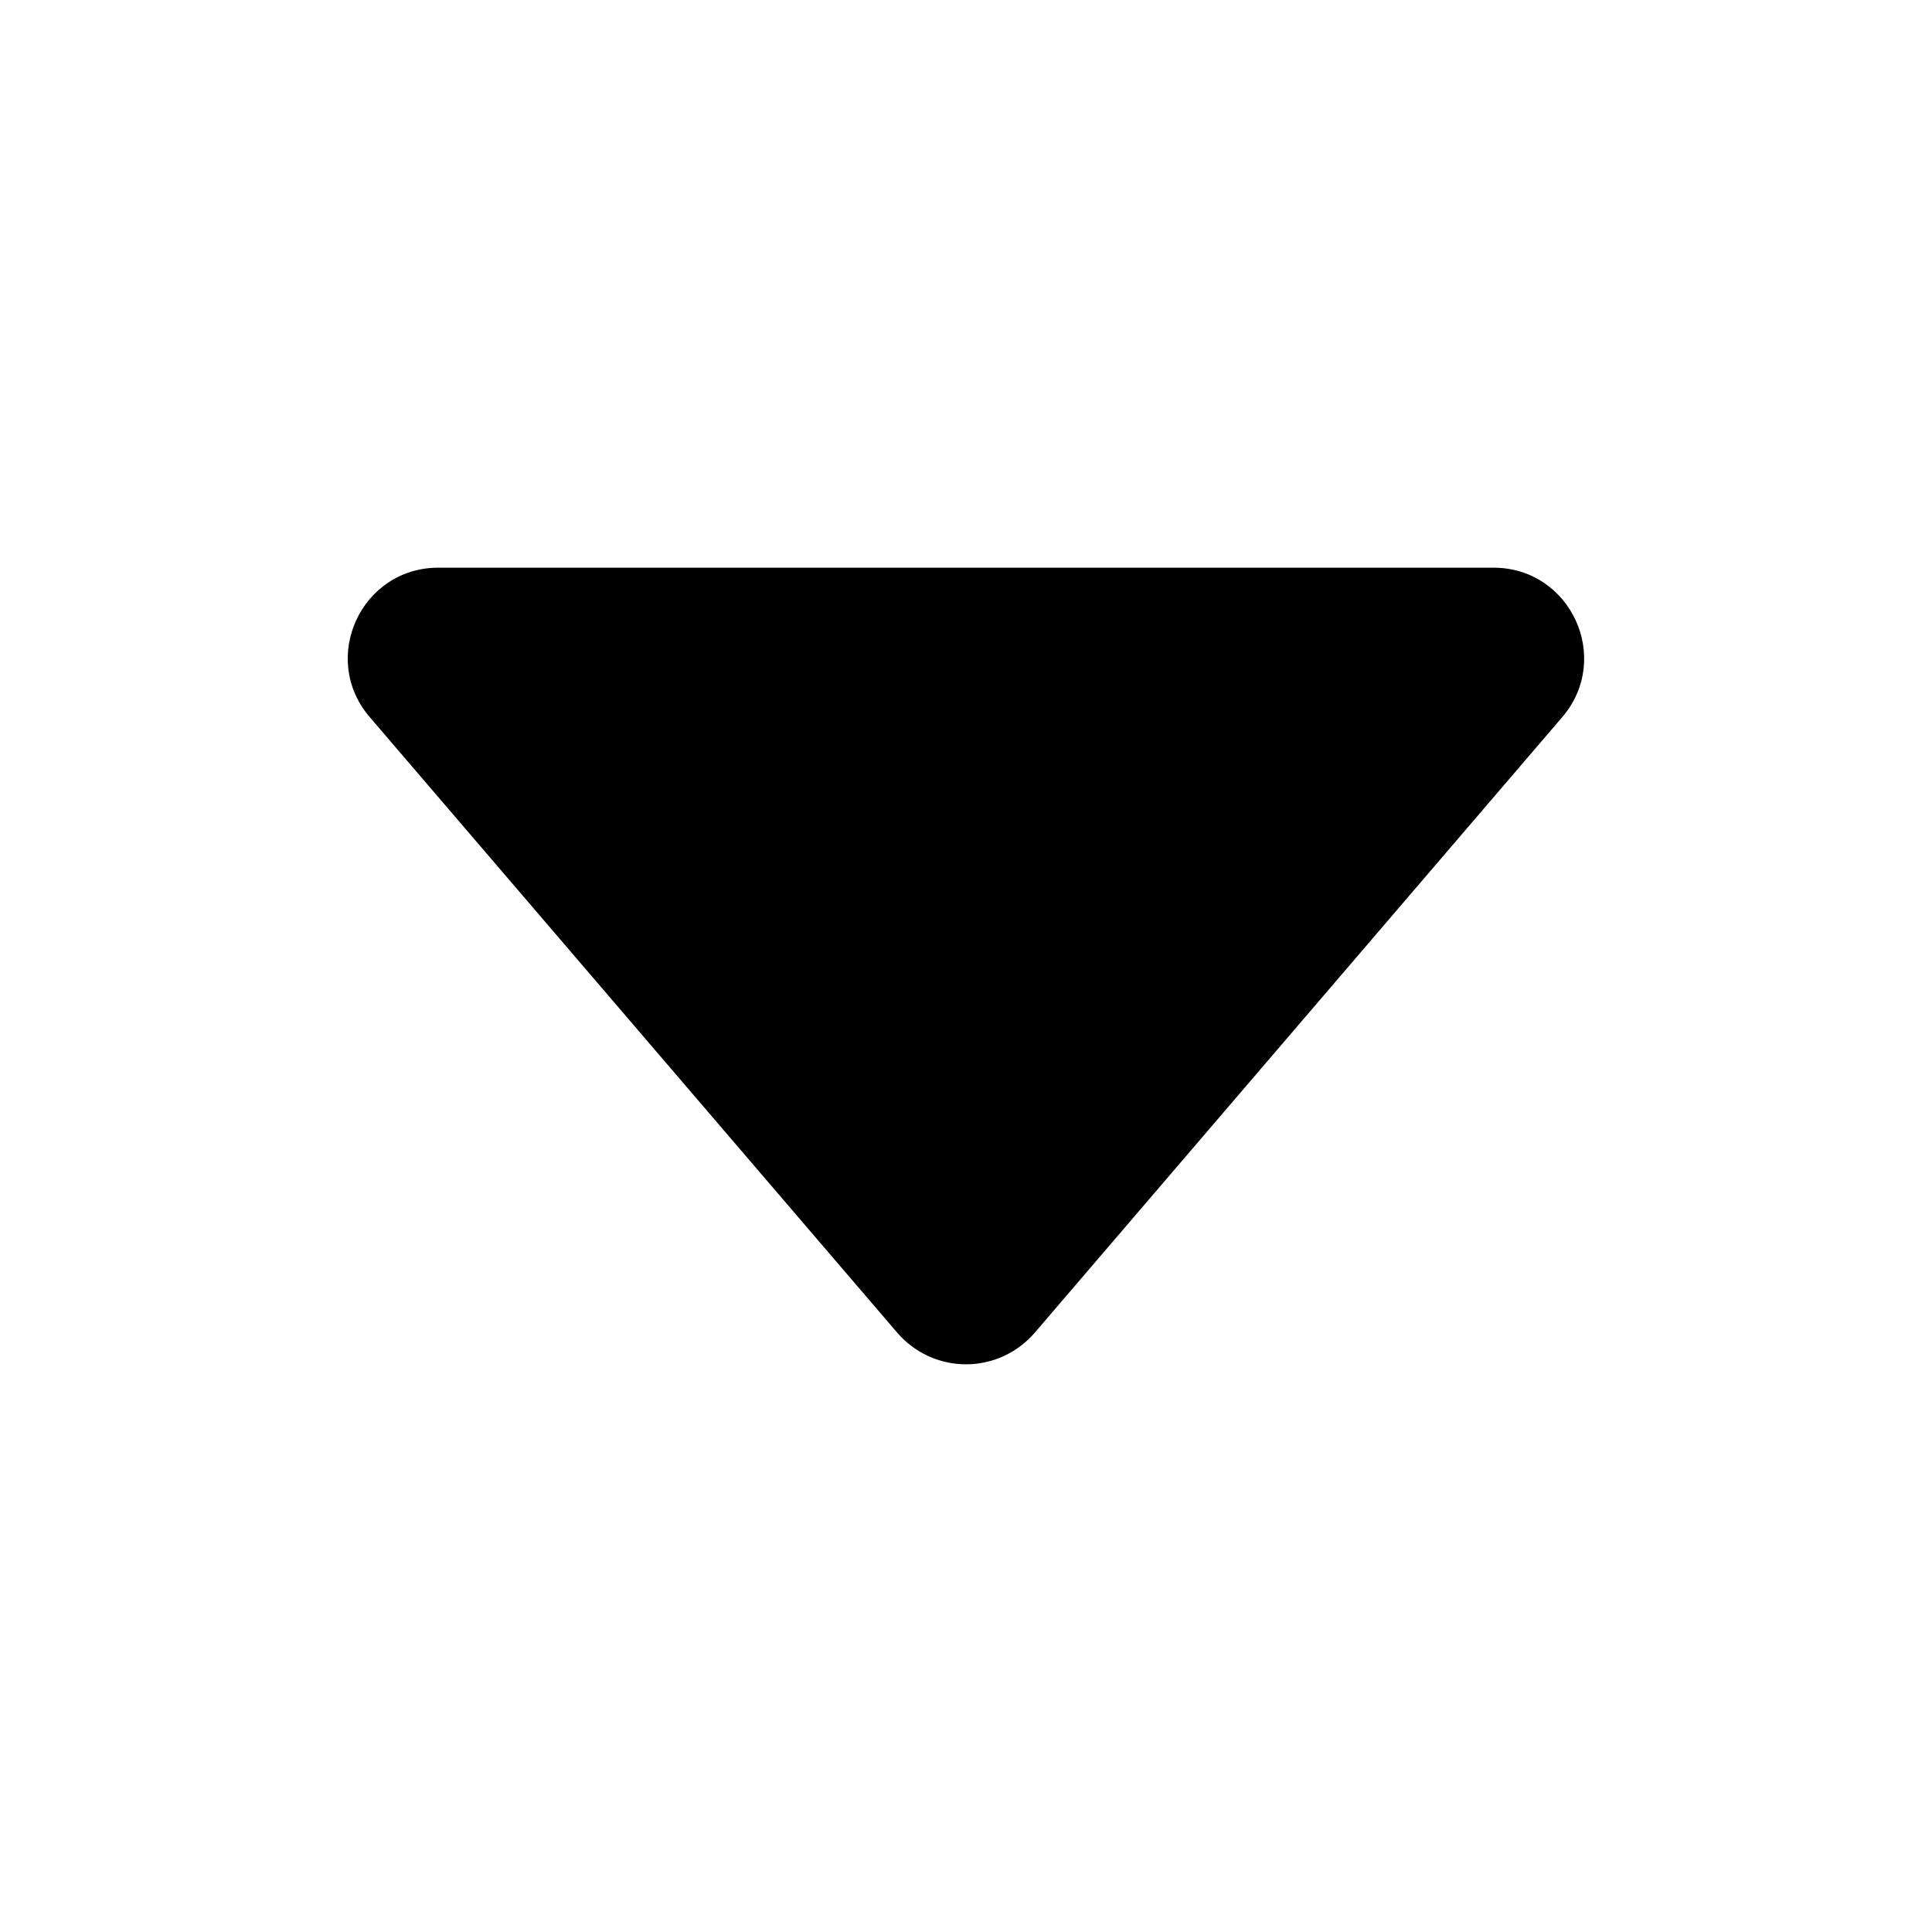
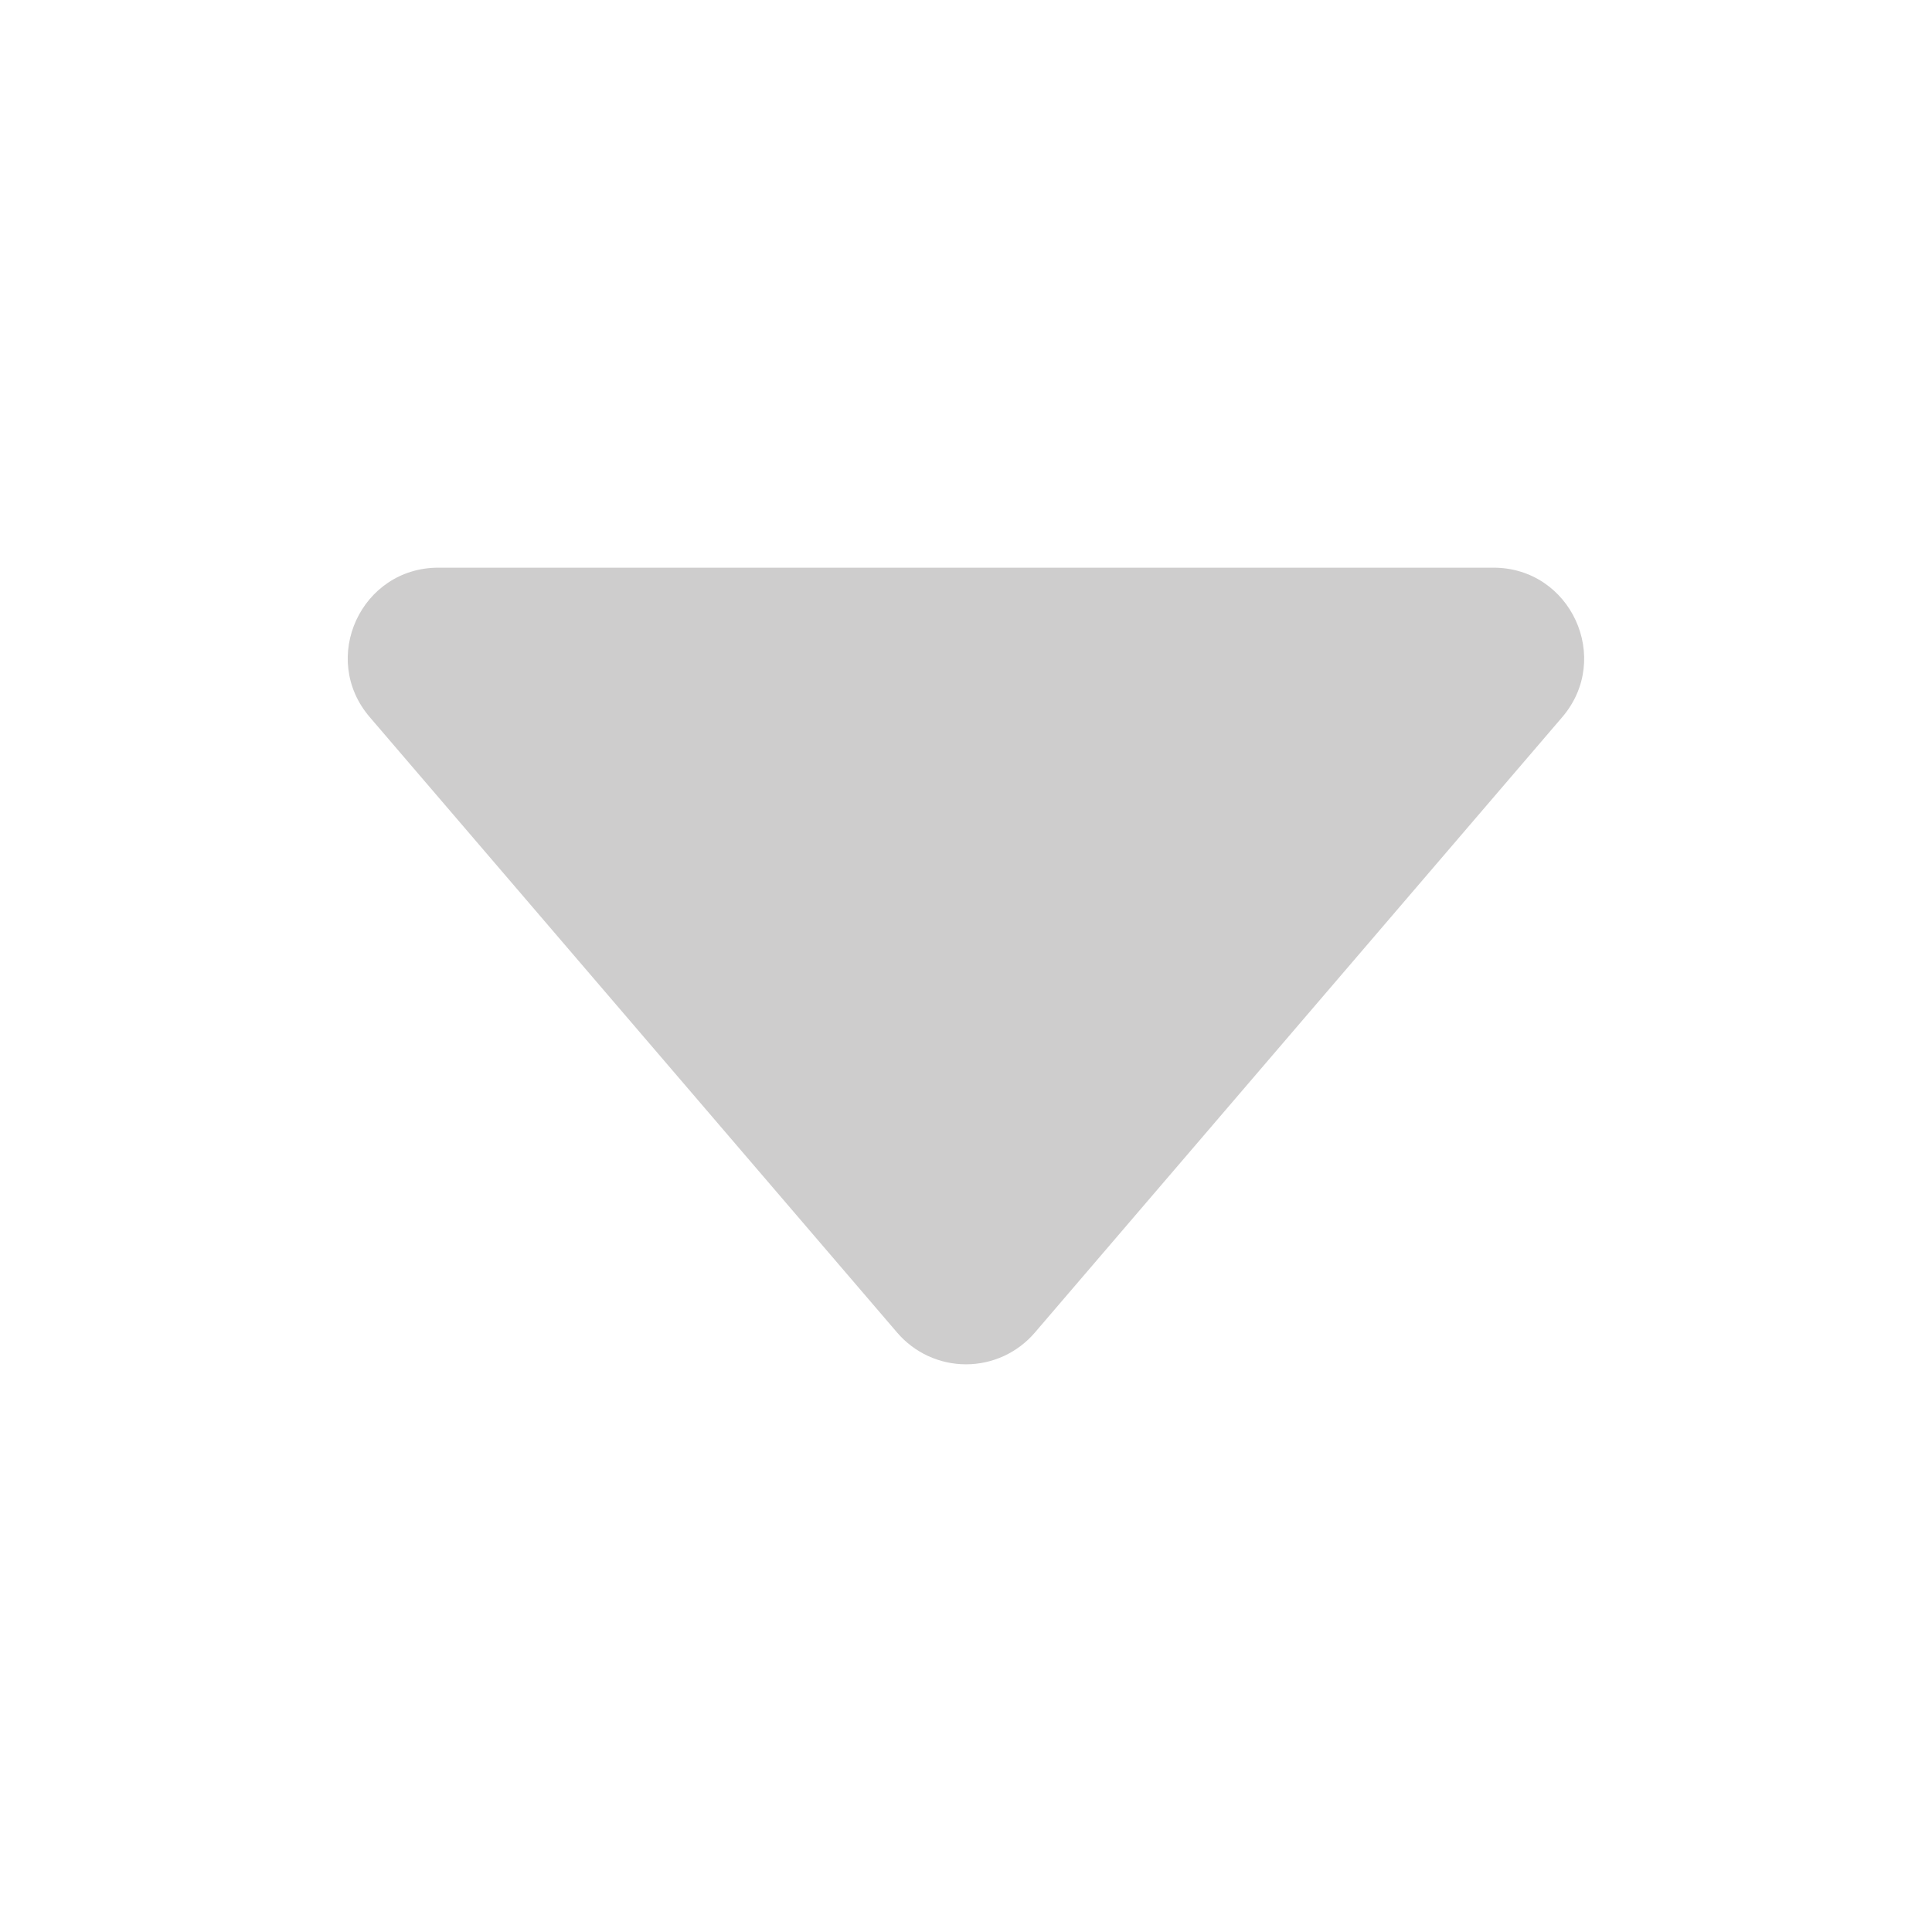
- <svg xmlns="http://www.w3.org/2000/svg" class="ionicon" viewBox="0 0 512 512">
+ <svg xmlns="http://www.w3.org/2000/svg" fill="rgb(206, 205, 205)" class="ionicon" viewBox="0 0 512 512">
  <path d="M98 190.06l139.78 163.12a24 24 0 0036.44 0L414 190.06c13.34-15.57 2.28-39.62-18.22-39.62h-279.6c-20.5 0-31.56 24.05-18.18 39.62z" />
</svg>
